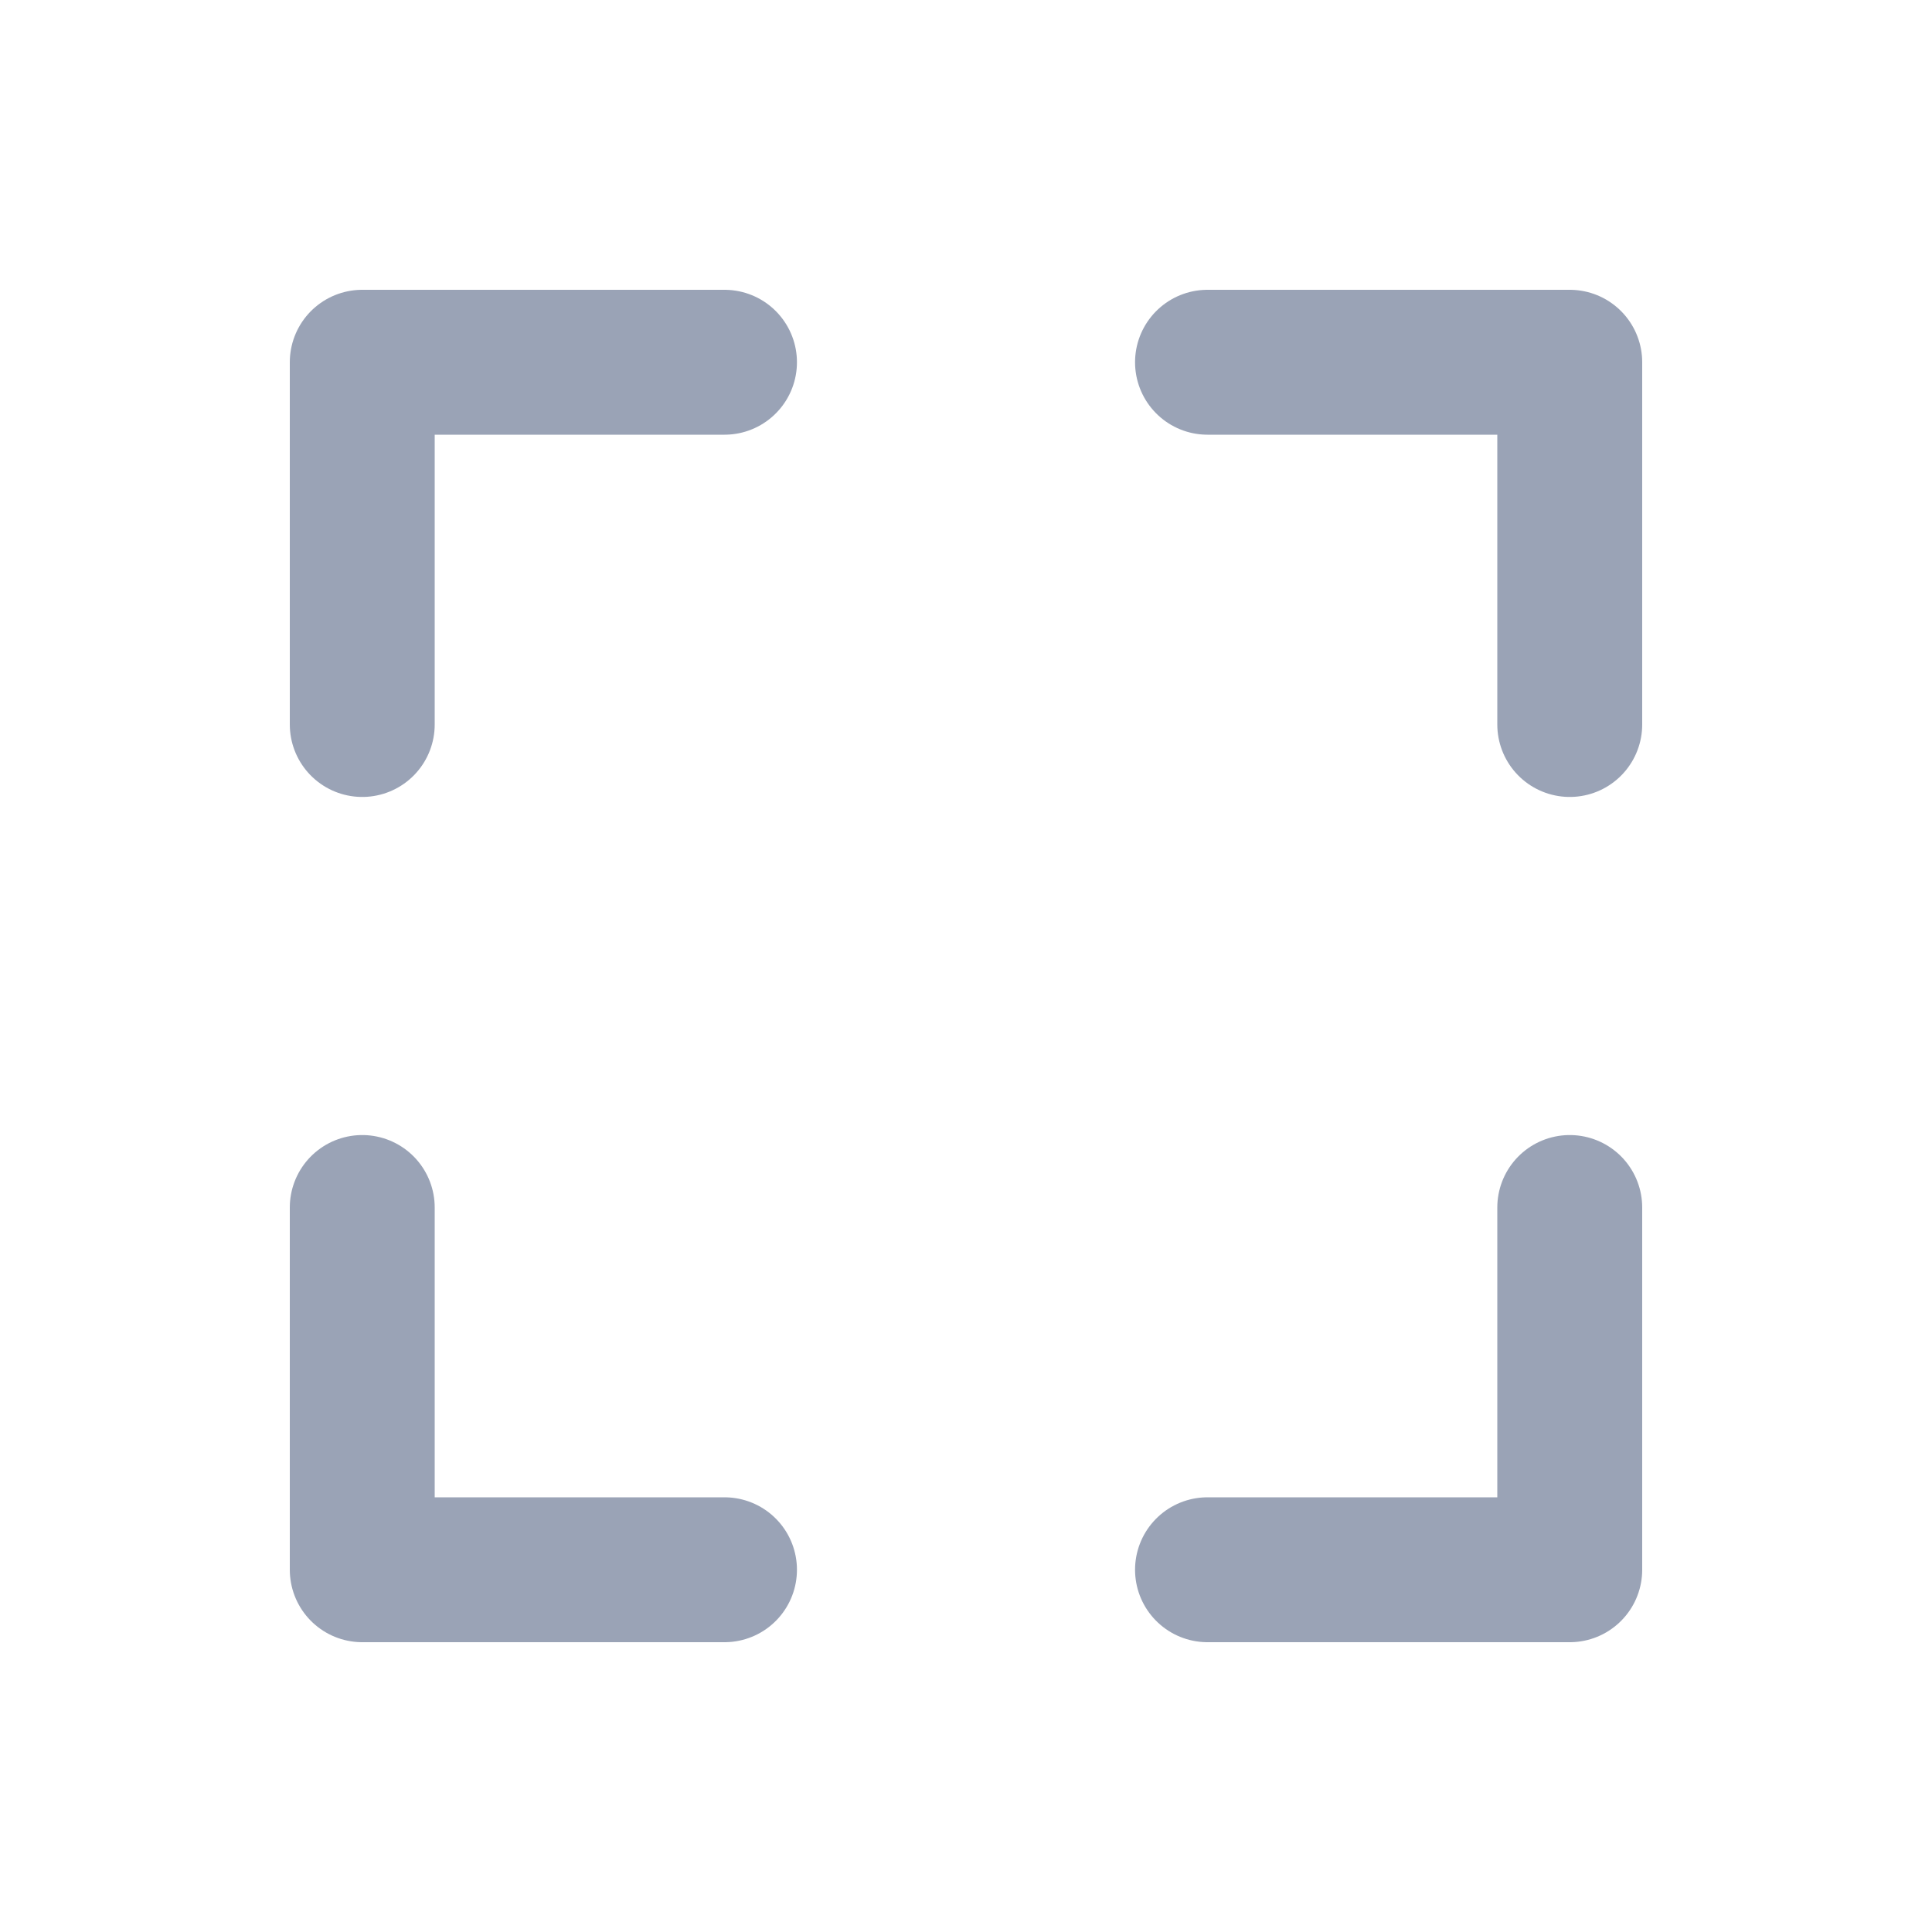
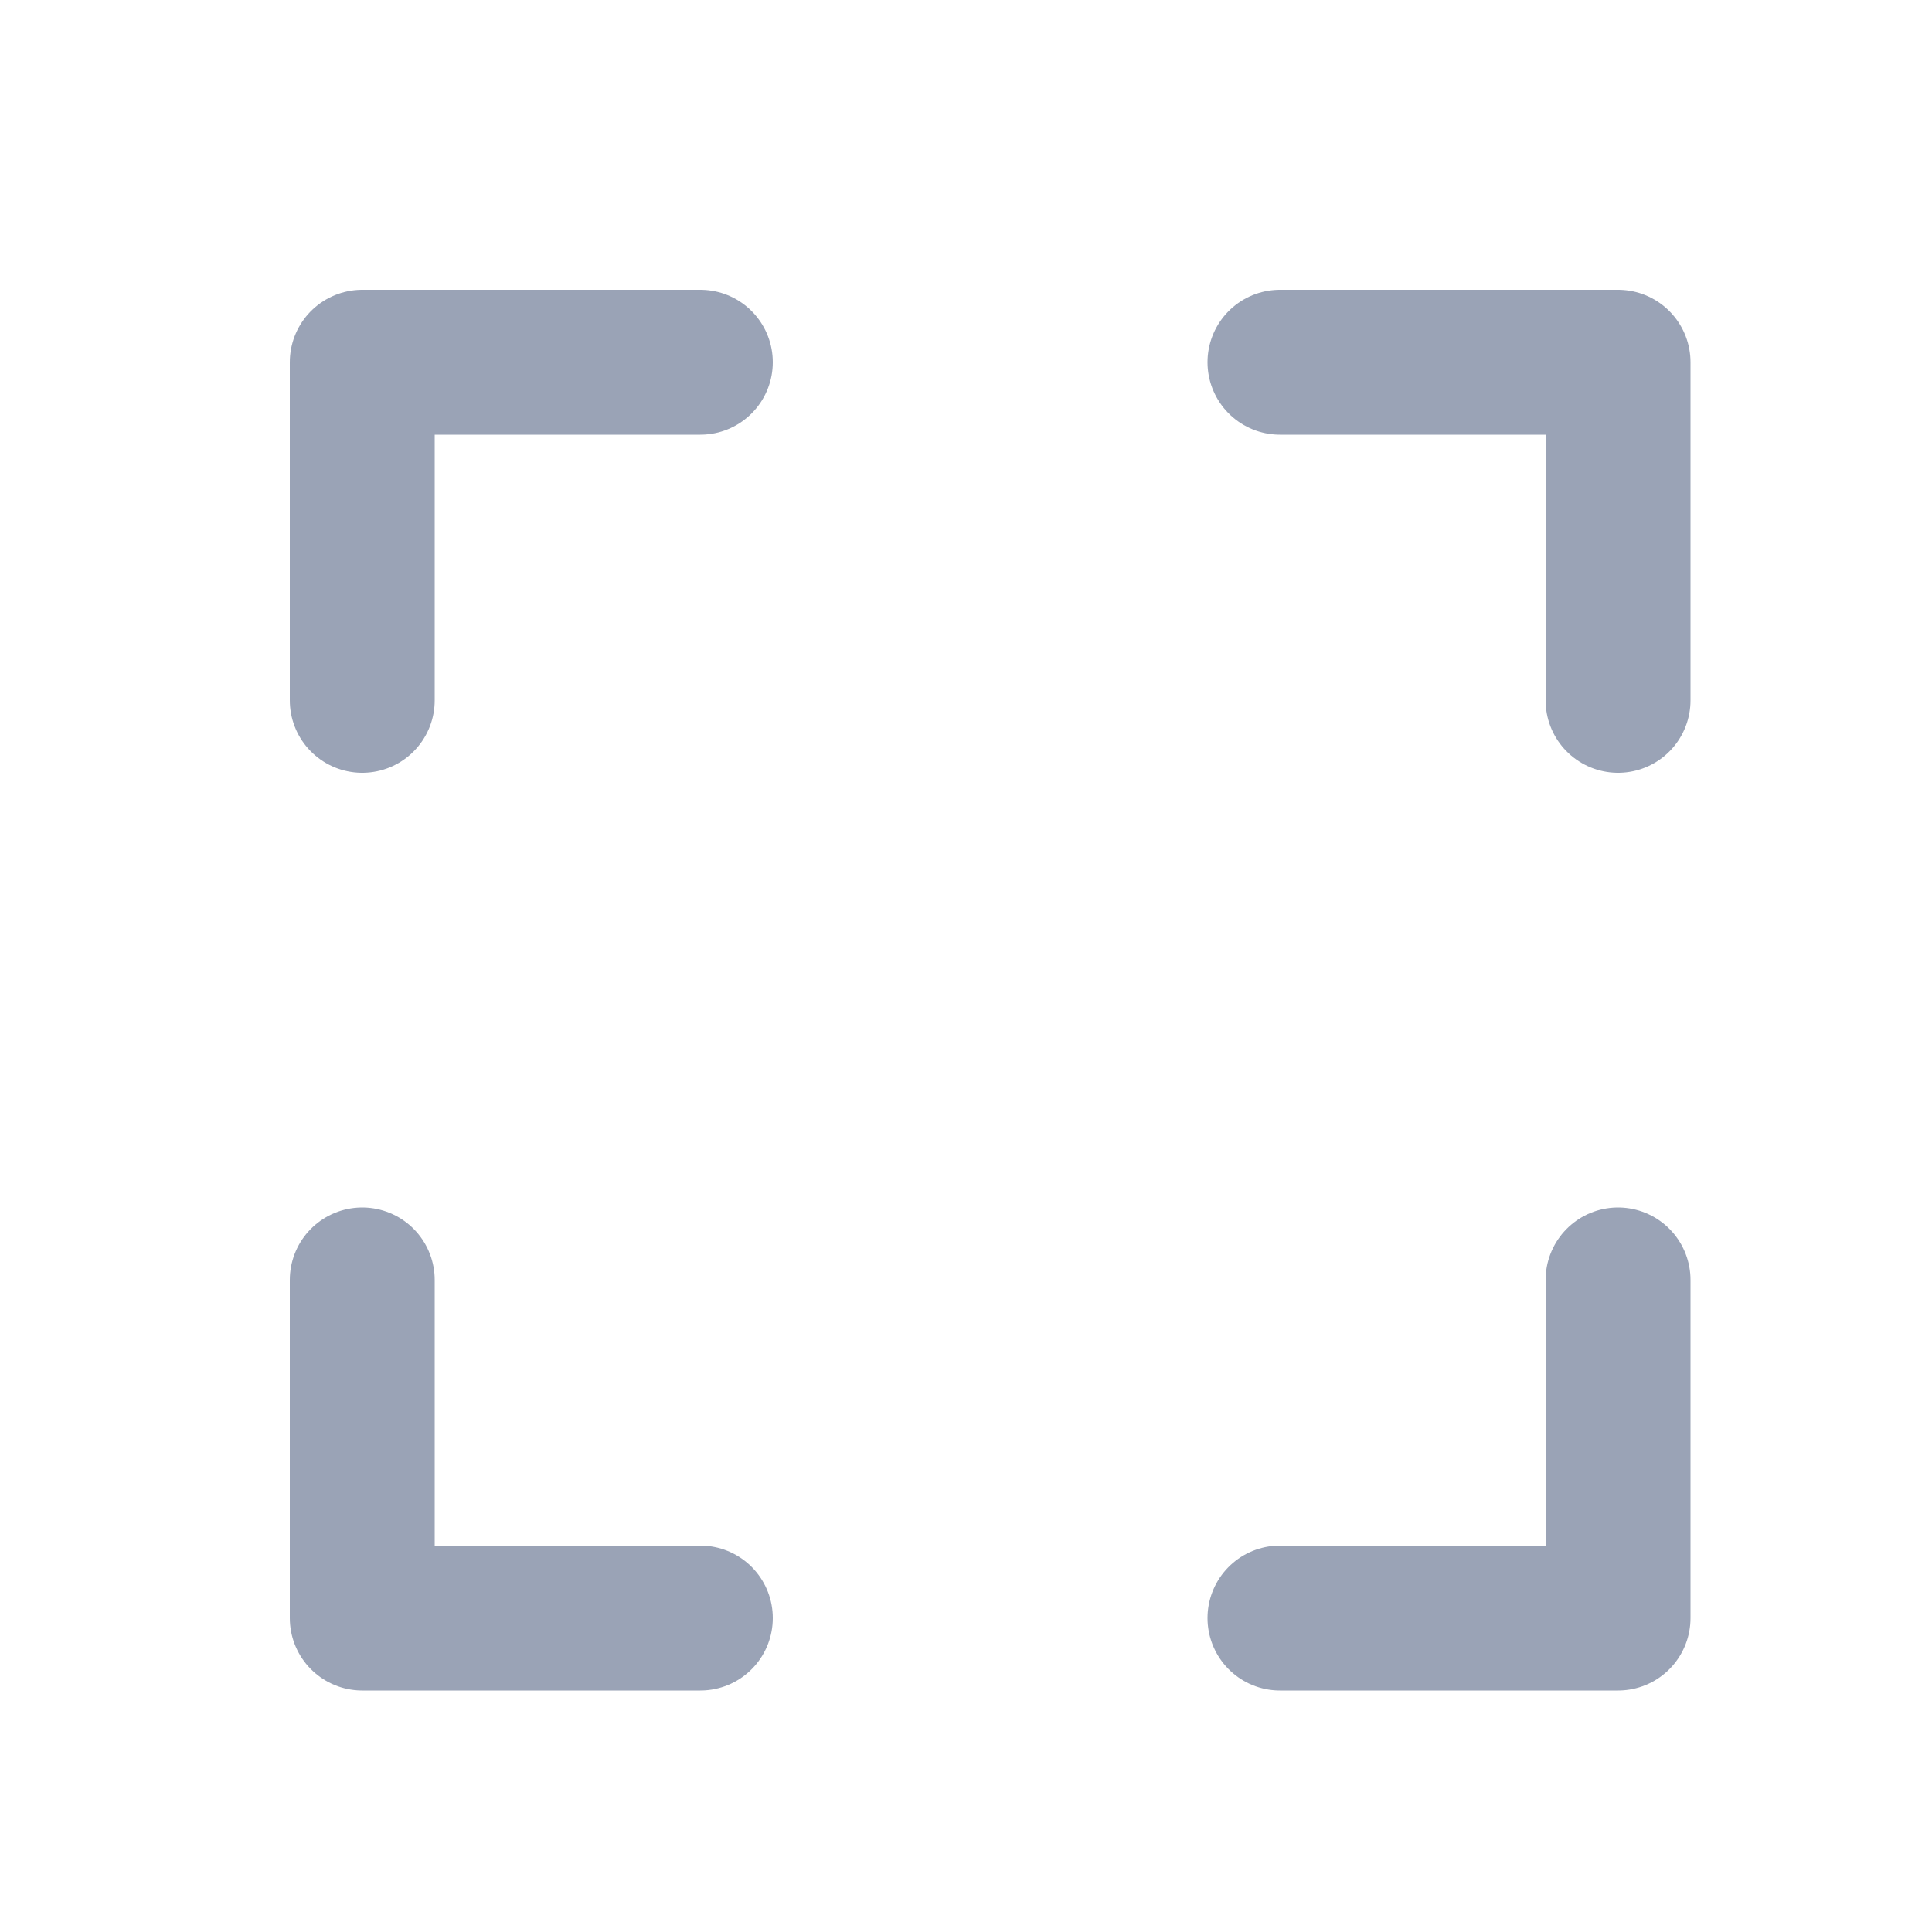
<svg xmlns="http://www.w3.org/2000/svg" width="20" height="20" viewBox="0 0 20 20" fill="none">
-   <path d="M3.75 7.5 V3.75 H7.5 M12.5 3.75 H16.25 V7.5 M16.25 12.5 V16.25 H12.5 M7.5 16.25 H3.75 V12.5" stroke-width="1.5" stroke-linecap="round" stroke-linejoin="round" stroke="#9AA3B6" />
+   <path d="M3.75 7.25 V3.75 H7.25 M13.25 3.75 H16.75 V7.25 M16.75 13.25 V16.75 H13.25 M7.25 16.75 H3.75 V13.25" stroke-width="1.5" stroke-linecap="round" stroke-linejoin="round" stroke="#9AA3B6" />
</svg>
